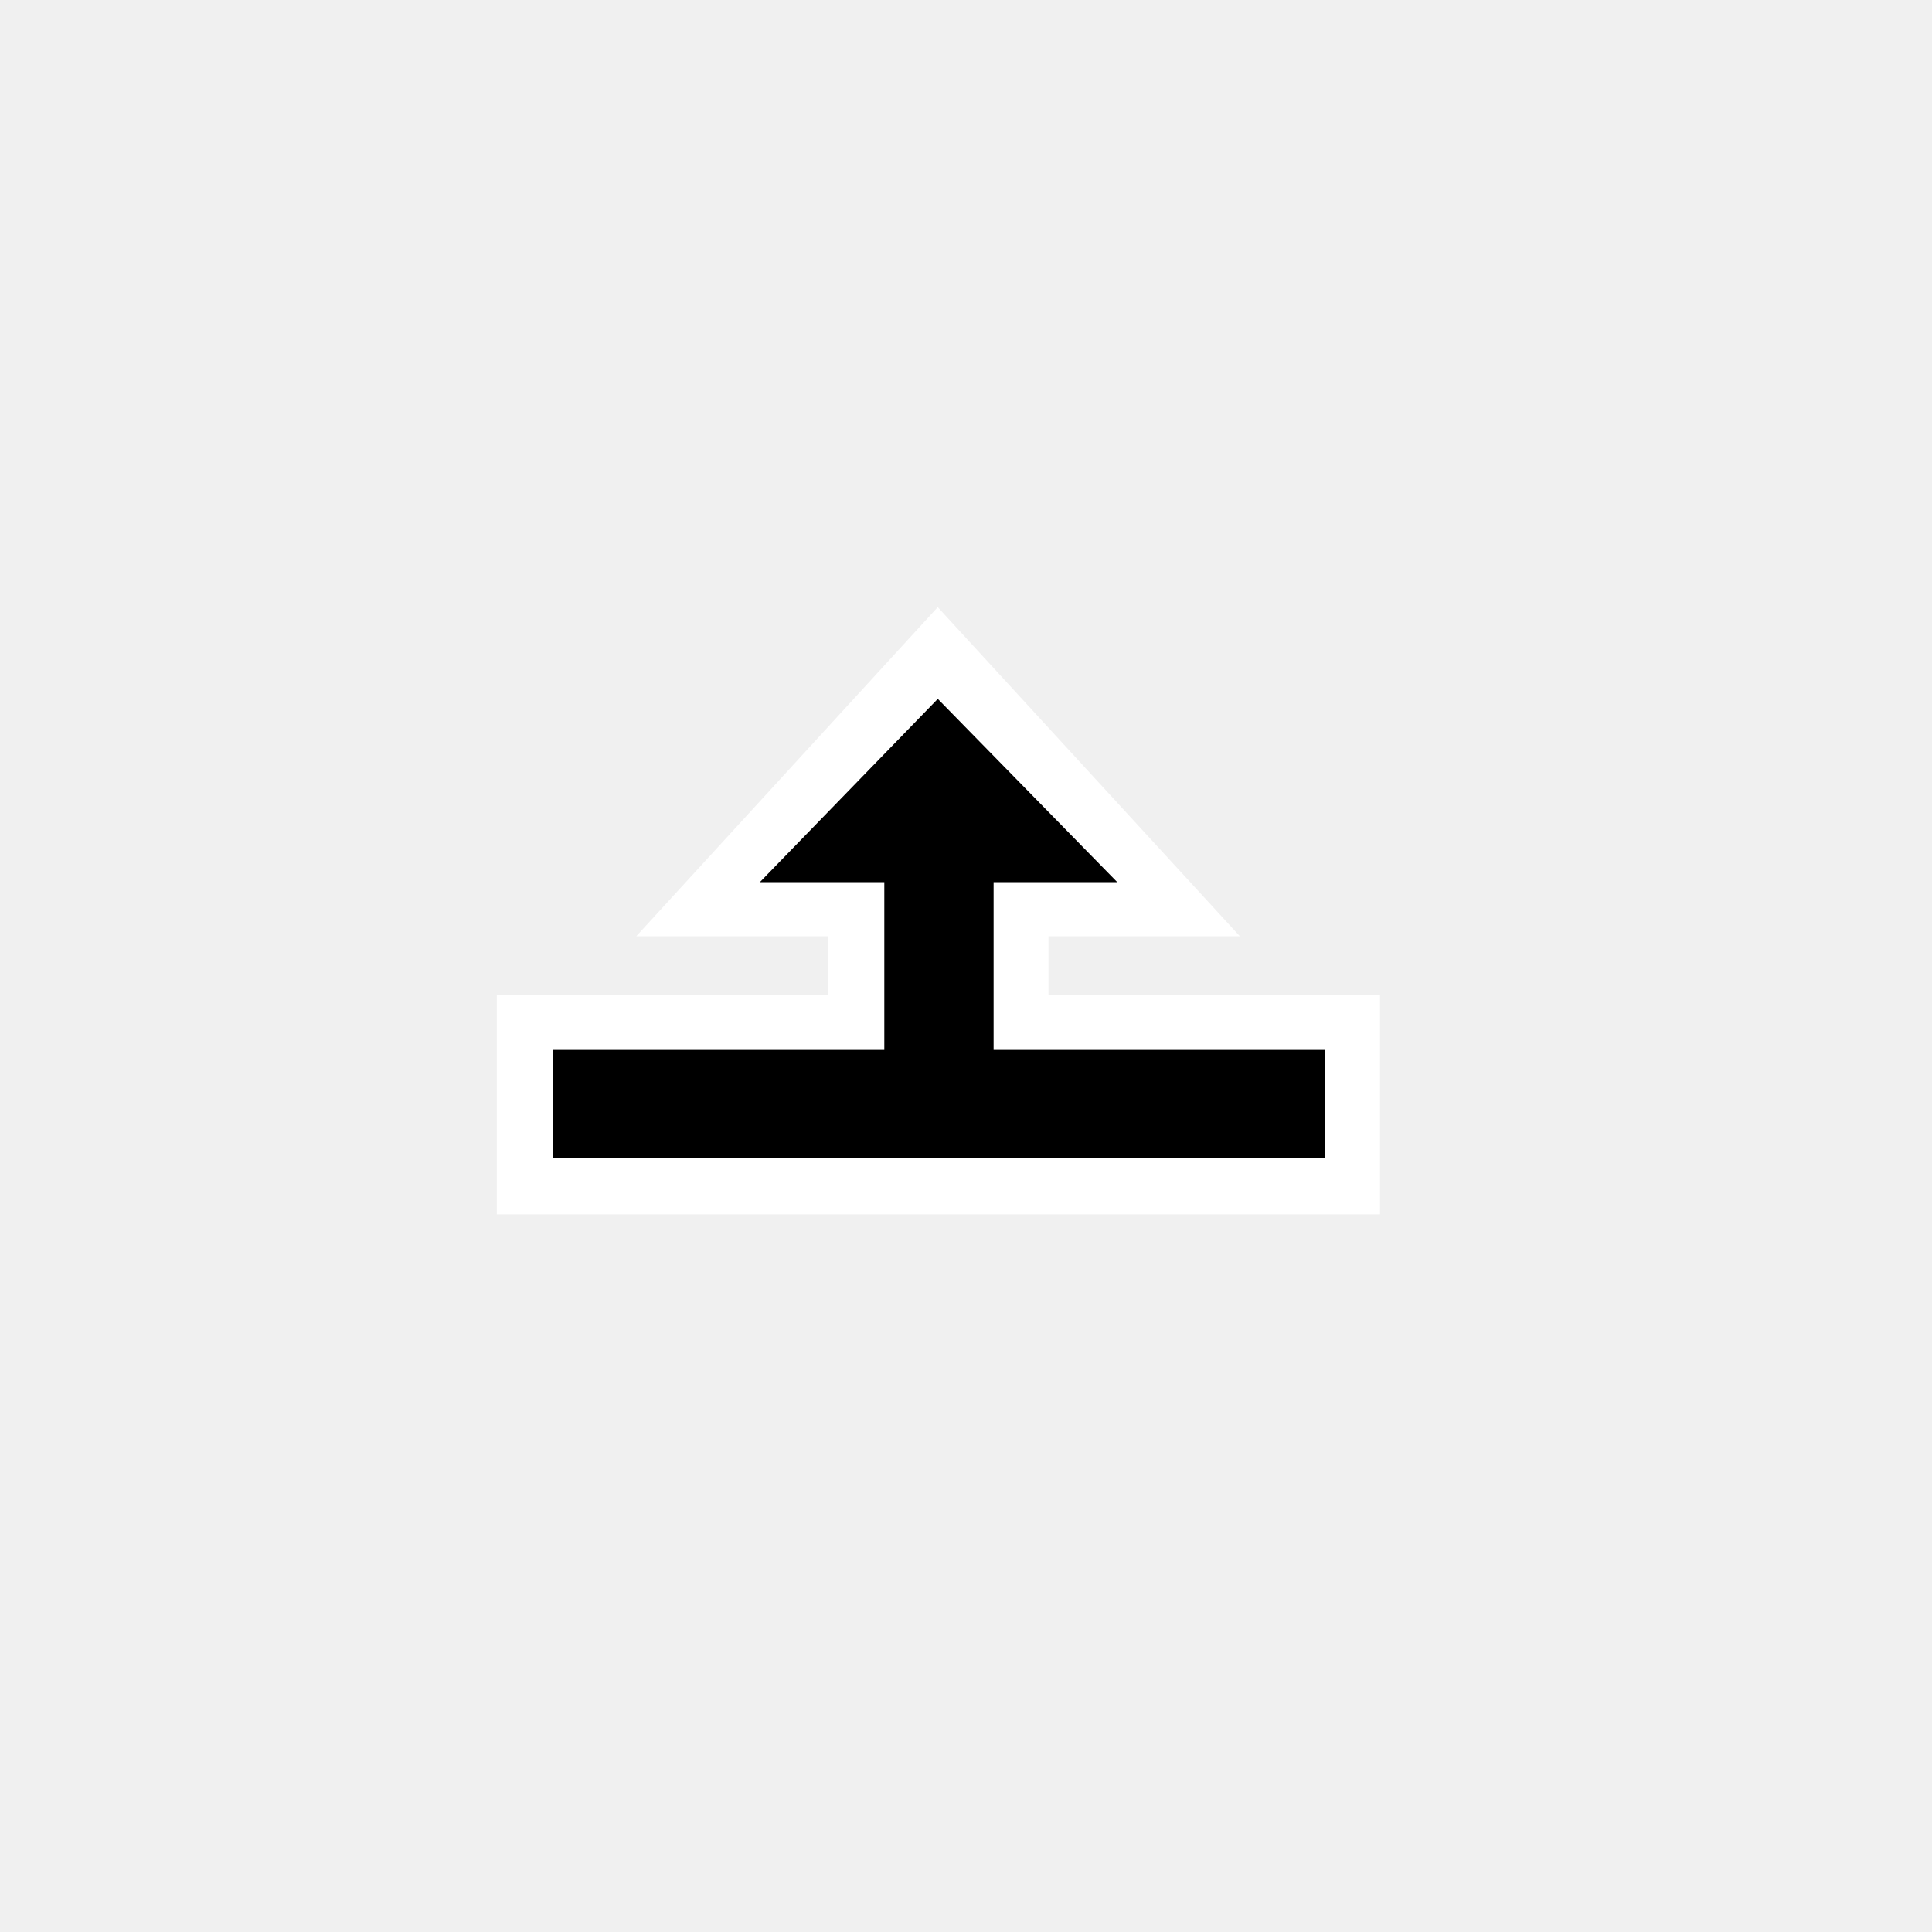
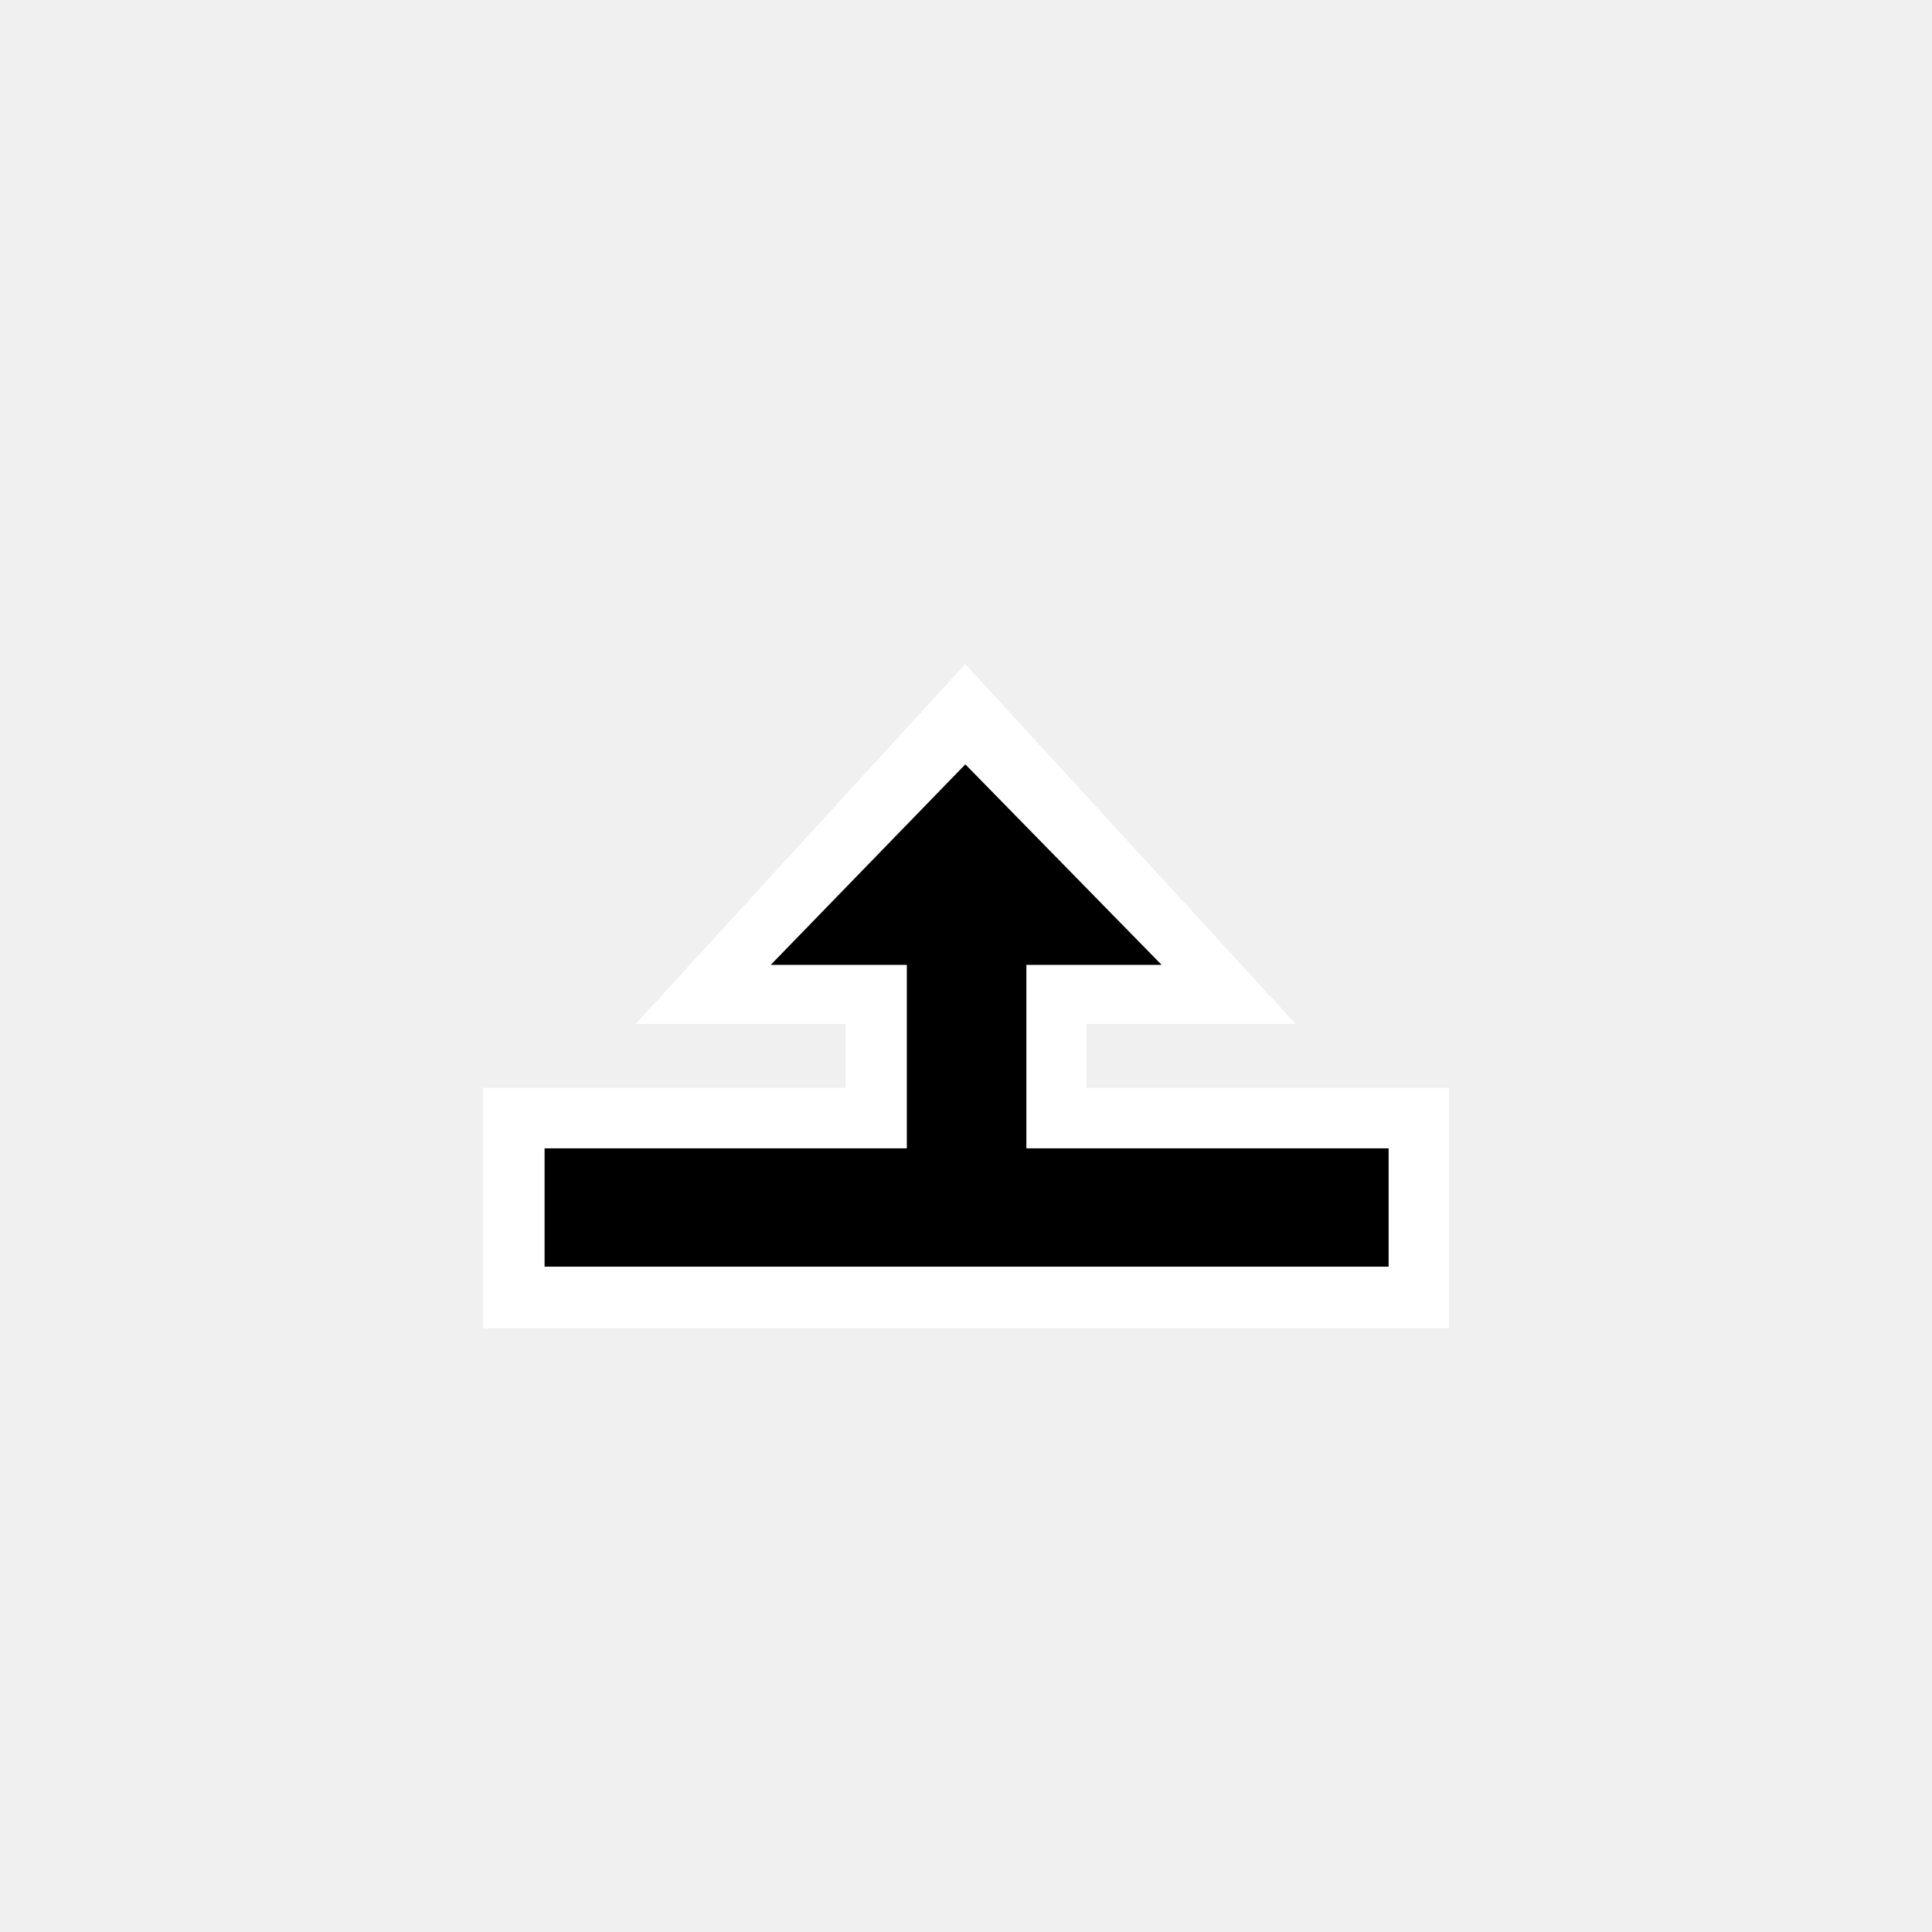
- <svg xmlns="http://www.w3.org/2000/svg" height="35" viewBox="0 0 35 35" width="35">
-   <g fill="none" fill-rule="evenodd">
-     <path d="m11.527 16.961h3.478v1.058h-6.005v3.981h16v-3.981h-6.006v-1.058h3.467l-5.473-5.962z" fill="#fff" />
-     <path d="m24 19.02h-6v-3.039h2.24l-3.251-3.32-3.223 3.32h2.254v3.039h-6v1.961h13.98z" fill="#000" />
+ <svg xmlns="http://www.w3.org/2000/svg" height="32" viewBox="0 0 32 32" width="32">
+   <g fill="none" transform="translate(8 10)">
+     <path d="m2.527 6.961h3.478v1.058h-6.005v3.981h16v-3.981h-6.006v-1.058h3.467l-5.473-5.962z" fill="#fff" />
+     <path d="m15 9.02h-6v-3.039h2.24l-3.251-3.321-3.223 3.321h2.254v3.039h-6v1.96h13.98z" fill="#000" />
  </g>
</svg>
